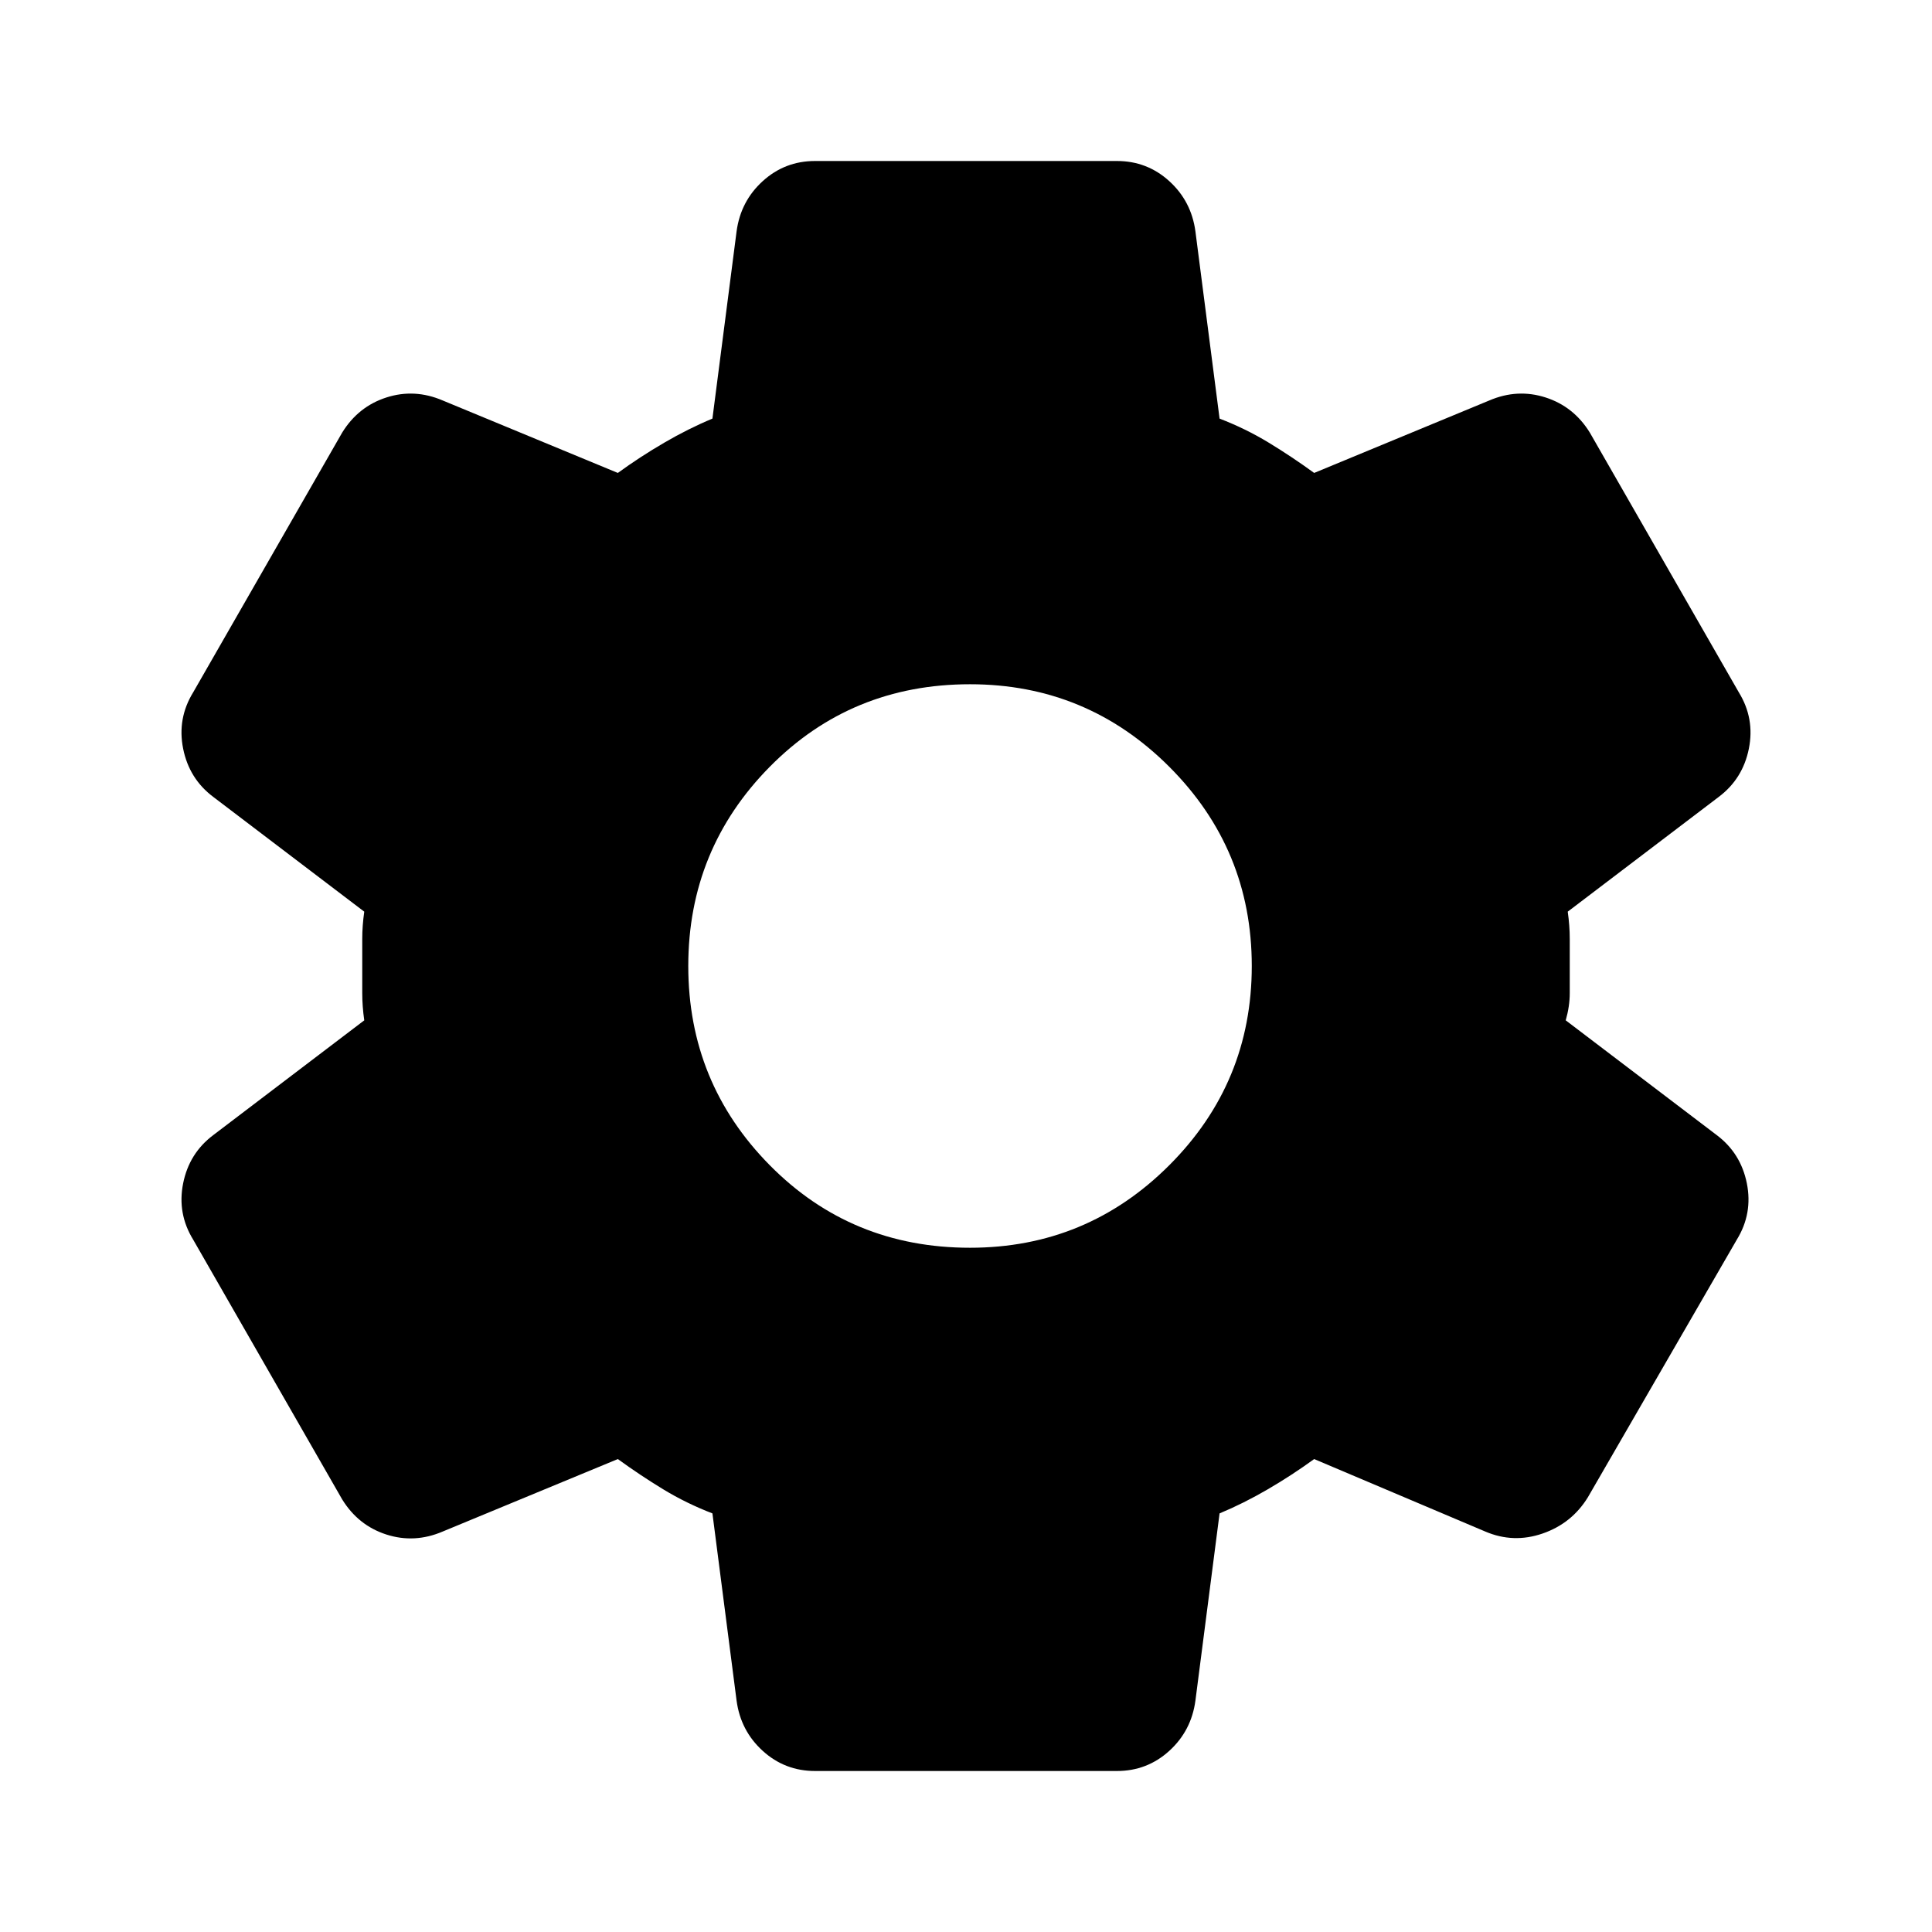
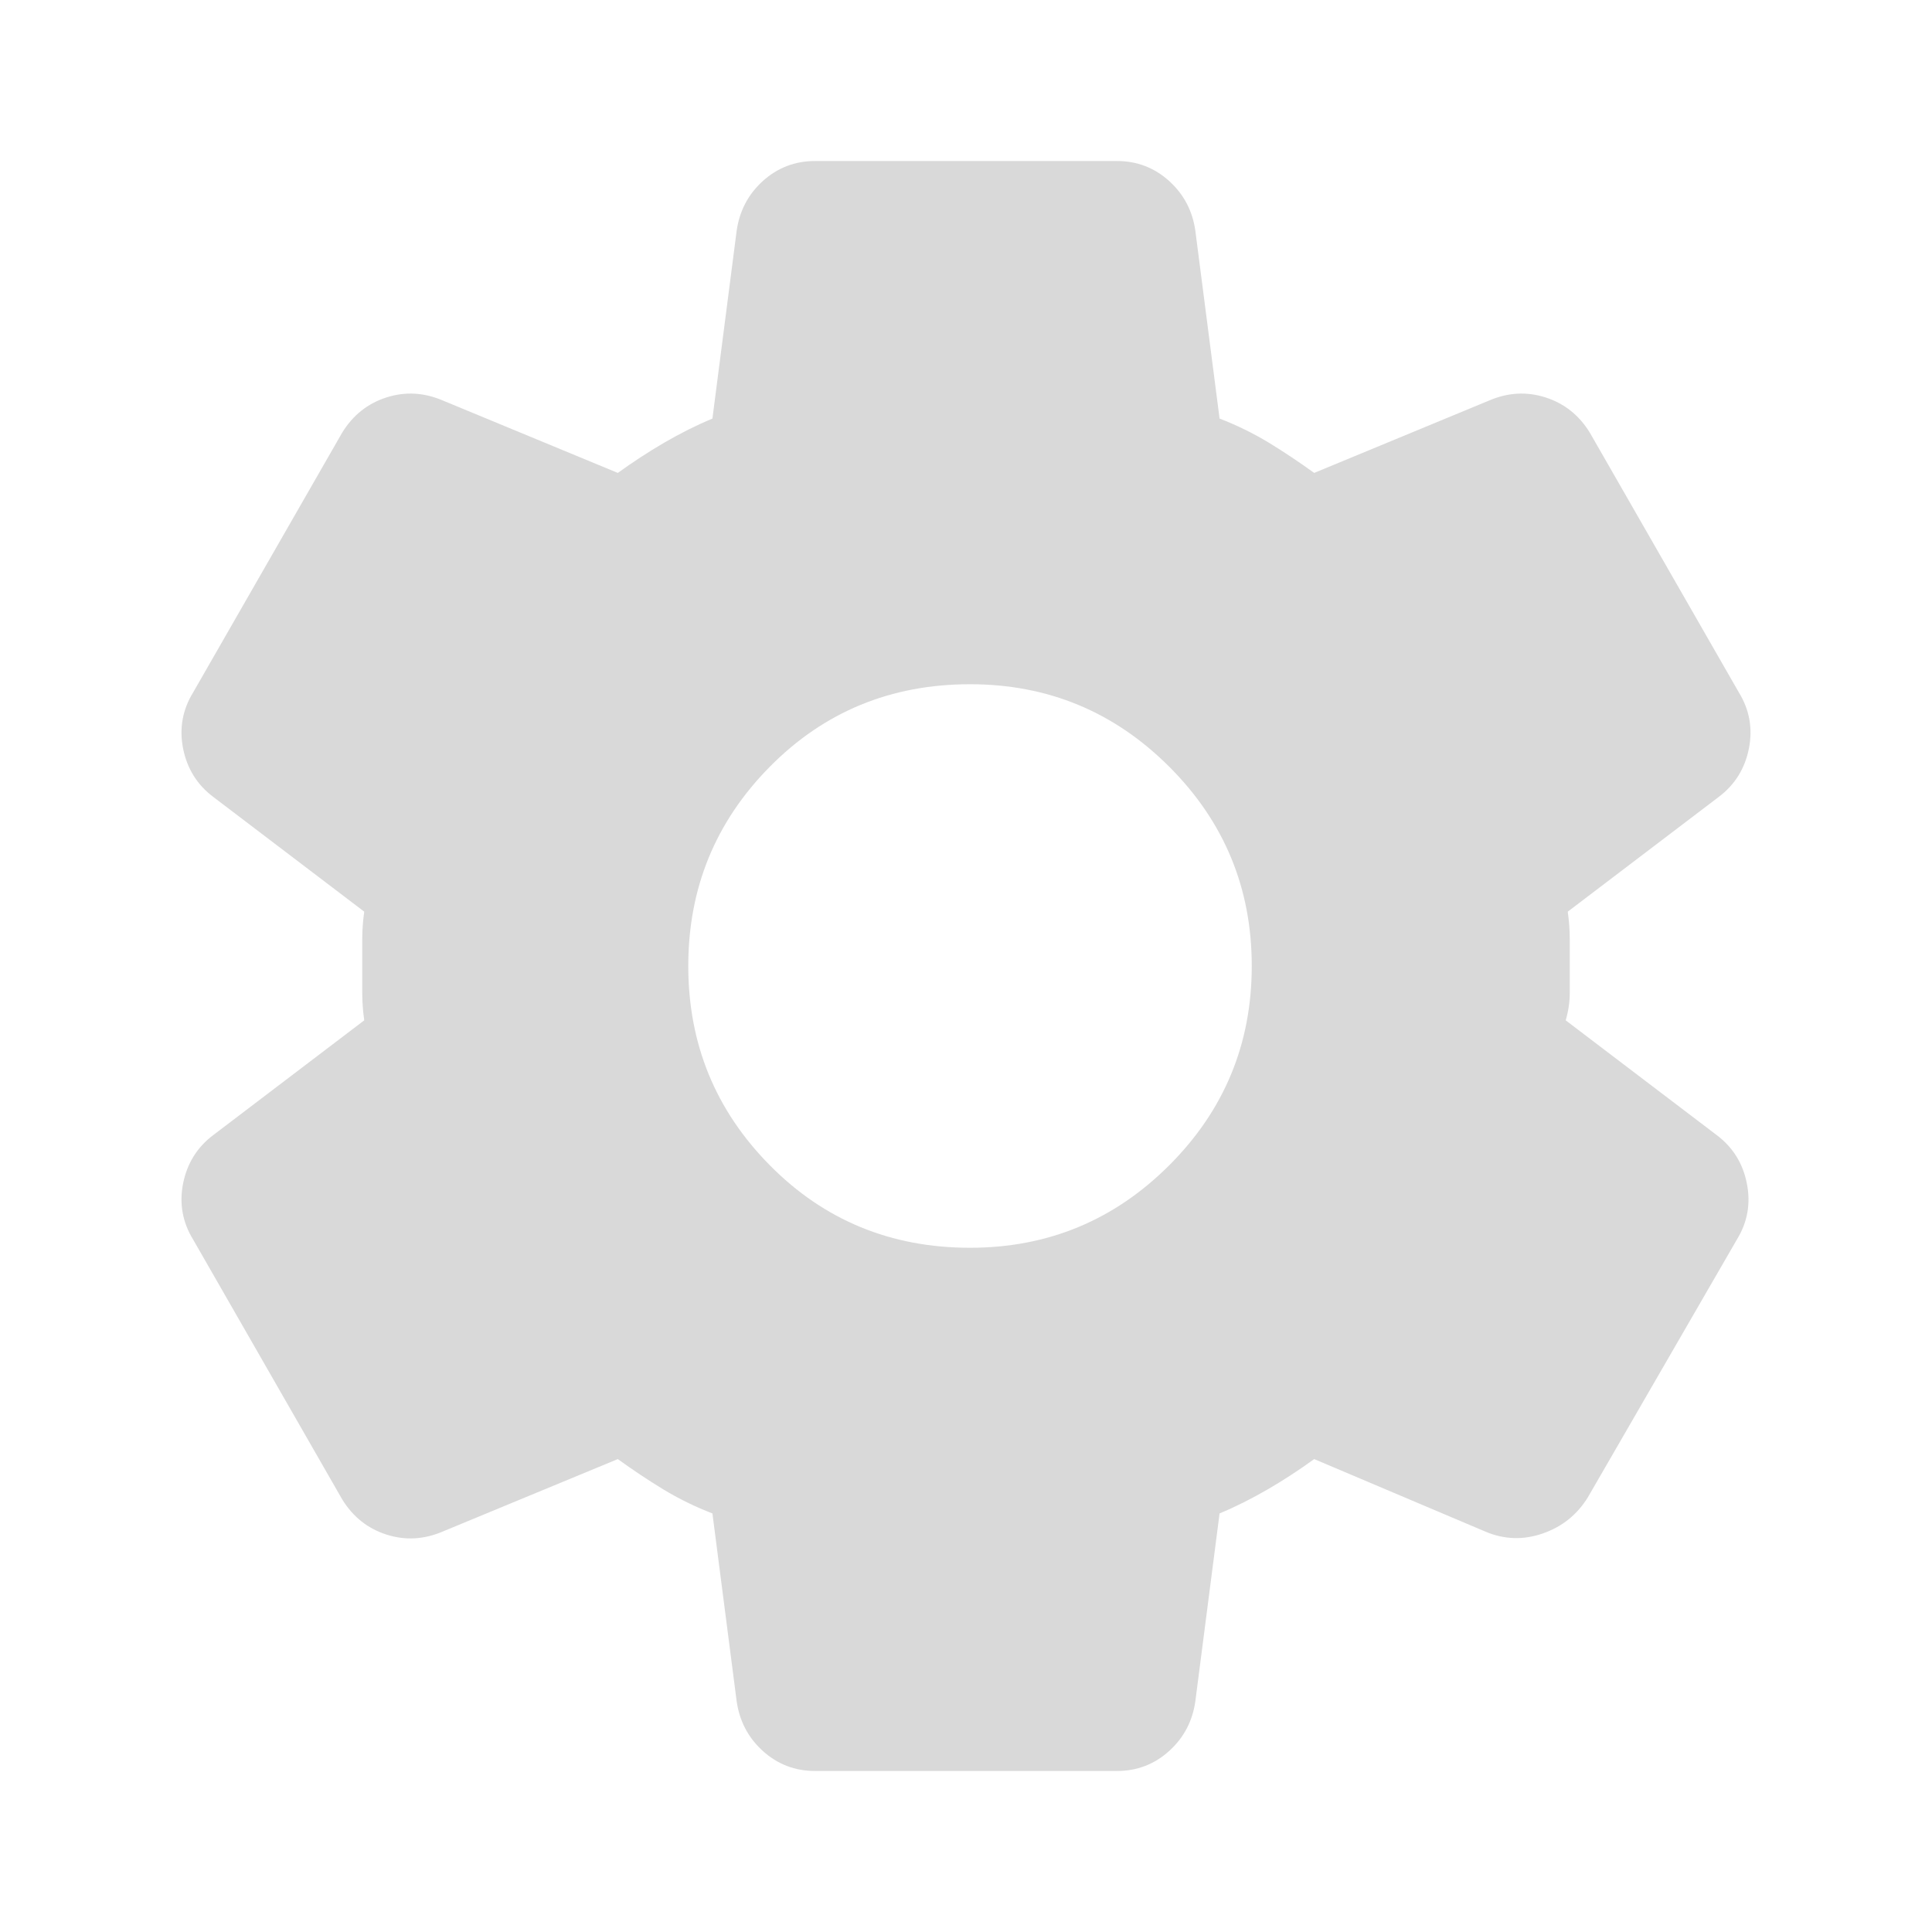
- <svg xmlns="http://www.w3.org/2000/svg" height="24" viewBox="0 -960 960 960" width="24">
-   <path d="M405-80q-15 0-26-10t-13-25l-12-93q-13-5-24.5-12T307-235l-87 36q-14 6-28 1.5T170-215L96-344q-8-13-5-28t15-24l75-57q-1-7-1-13.5v-27q0-6.5 1-13.5l-75-57q-12-9-15-24t5-28l74-129q8-13 22-17.5t28 1.5l87 36q11-8 23-15t24-12l12-93q2-15 13-25t26-10h150q15 0 26 10t13 25l12 93q13 5 24.5 12t22.5 15l87-36q14-6 28-1.5t22 17.5l74 129q8 13 5 28t-15 24l-75 57q1 7 1 13.5v27q0 6.5-2 13.5l75 57q12 9 15 24t-5 28l-74 128q-8 13-22.5 18t-28.5-1l-85-36q-11 8-23 15t-24 12l-12 93q-2 15-13 25t-26 10H405Zm77-260q58 0 99-41t41-99q0-58-41-99t-99-41q-59 0-99.5 41T342-480q0 58 40.5 99t99.5 41Z" />
+ <svg xmlns="http://www.w3.org/2000/svg" width="32" height="32" viewBox="0 0 32 32" fill="none">
+   <path d="M13.5 29.333C13.167 29.333 12.878 29.222 12.633 29C12.389 28.778 12.245 28.5 12.2 28.167L11.8 25.067C11.511 24.956 11.239 24.822 10.983 24.667C10.728 24.511 10.478 24.345 10.233 24.167L7.333 25.367C7.022 25.5 6.711 25.517 6.4 25.417C6.089 25.317 5.844 25.122 5.667 24.833L3.2 20.533C3.022 20.244 2.967 19.933 3.033 19.6C3.1 19.267 3.267 19 3.533 18.8L6.033 16.9C6.011 16.744 6 16.595 6 16.45V15.55C6 15.406 6.011 15.256 6.033 15.1L3.533 13.2C3.267 13 3.1 12.733 3.033 12.4C2.967 12.067 3.022 11.756 3.2 11.467L5.667 7.167C5.844 6.878 6.089 6.683 6.4 6.583C6.711 6.483 7.022 6.5 7.333 6.633L10.233 7.833C10.478 7.656 10.733 7.489 11 7.333C11.267 7.178 11.533 7.044 11.8 6.933L12.2 3.833C12.245 3.5 12.389 3.222 12.633 3C12.878 2.778 13.167 2.667 13.5 2.667H18.5C18.833 2.667 19.122 2.778 19.367 3C19.611 3.222 19.756 3.5 19.8 3.833L20.2 6.933C20.489 7.044 20.761 7.178 21.017 7.333C21.272 7.489 21.522 7.656 21.767 7.833L24.667 6.633C24.978 6.5 25.289 6.483 25.6 6.583C25.911 6.683 26.156 6.878 26.333 7.167L28.8 11.467C28.978 11.756 29.033 12.067 28.967 12.4C28.9 12.733 28.733 13 28.467 13.2L25.967 15.1C25.989 15.256 26 15.406 26 15.55V16.45C26 16.595 25.978 16.744 25.933 16.9L28.433 18.8C28.7 19 28.867 19.267 28.933 19.6C29 19.933 28.945 20.244 28.767 20.533L26.3 24.8C26.122 25.089 25.872 25.289 25.55 25.4C25.228 25.511 24.911 25.5 24.6 25.367L21.767 24.167C21.522 24.345 21.267 24.511 21 24.667C20.733 24.822 20.467 24.956 20.2 25.067L19.8 28.167C19.756 28.5 19.611 28.778 19.367 29C19.122 29.222 18.833 29.333 18.5 29.333H13.5ZM16.067 20.667C17.356 20.667 18.456 20.211 19.367 19.3C20.278 18.389 20.733 17.289 20.733 16C20.733 14.711 20.278 13.611 19.367 12.7C18.456 11.789 17.356 11.333 16.067 11.333C14.756 11.333 13.65 11.789 12.75 12.7C11.85 13.611 11.4 14.711 11.4 16C11.4 17.289 11.85 18.389 12.75 19.3C13.65 20.211 14.756 20.667 16.067 20.667Z" fill="#D9D9D9" />
</svg>
